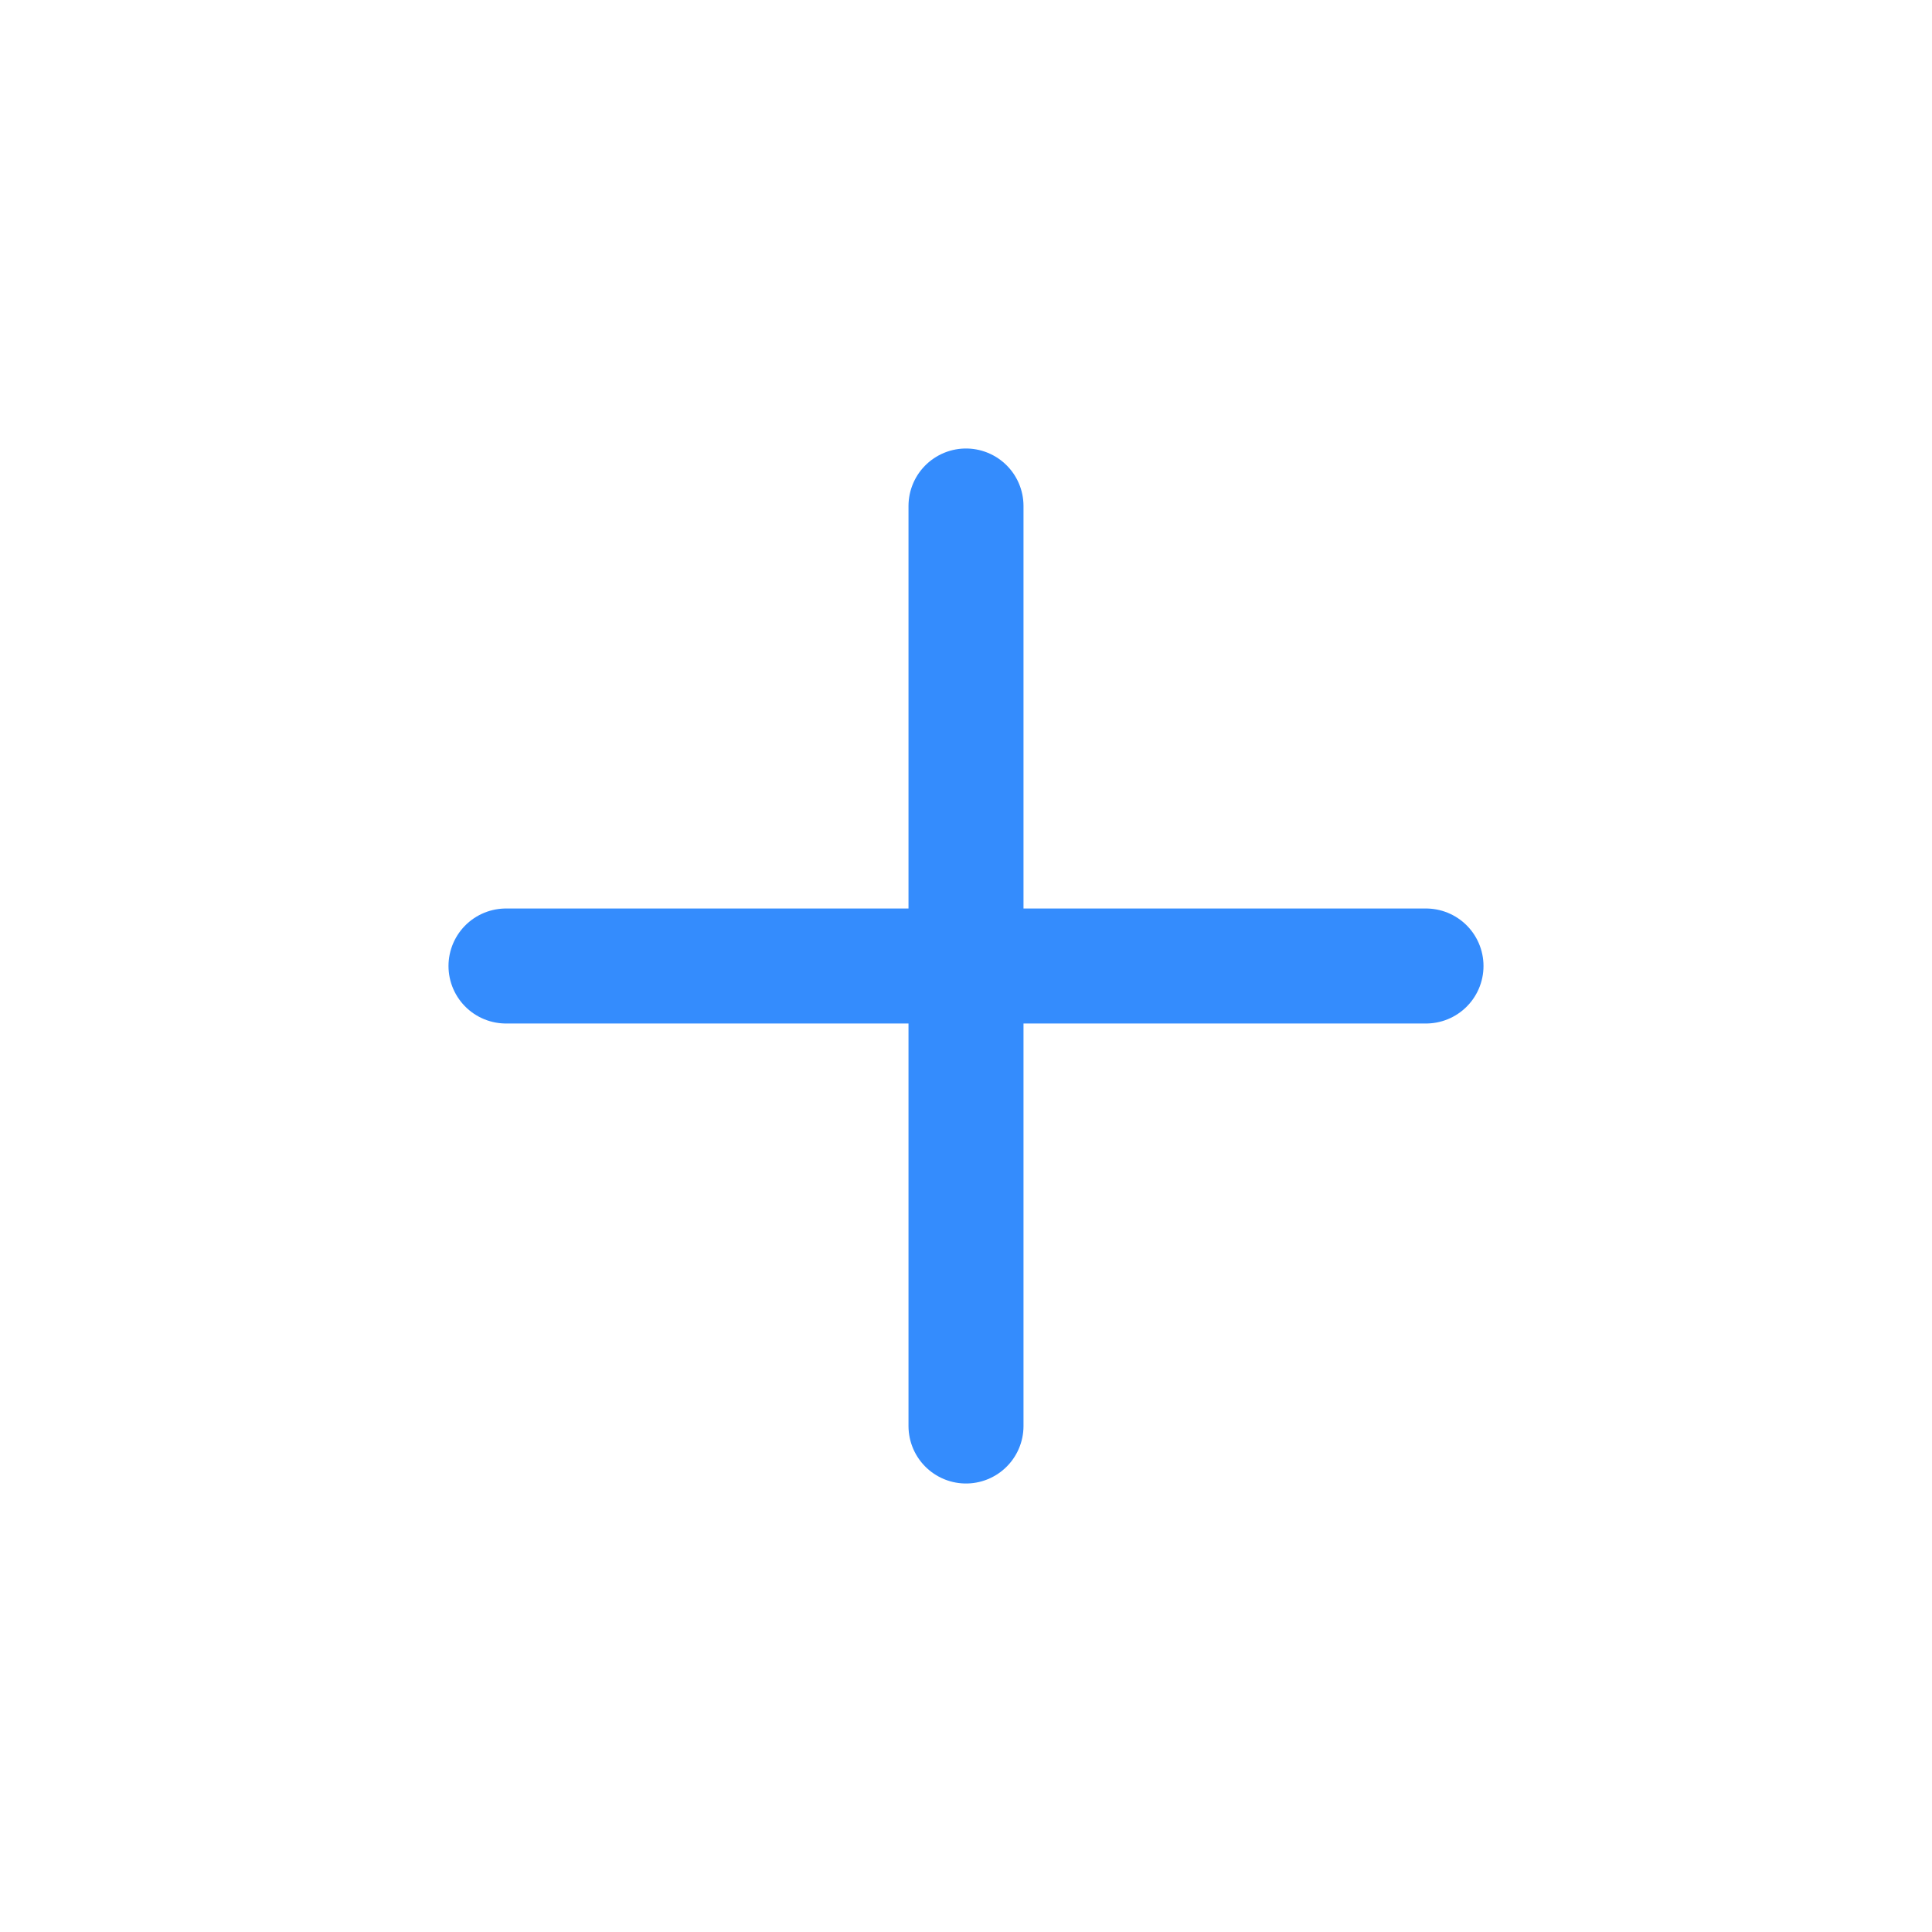
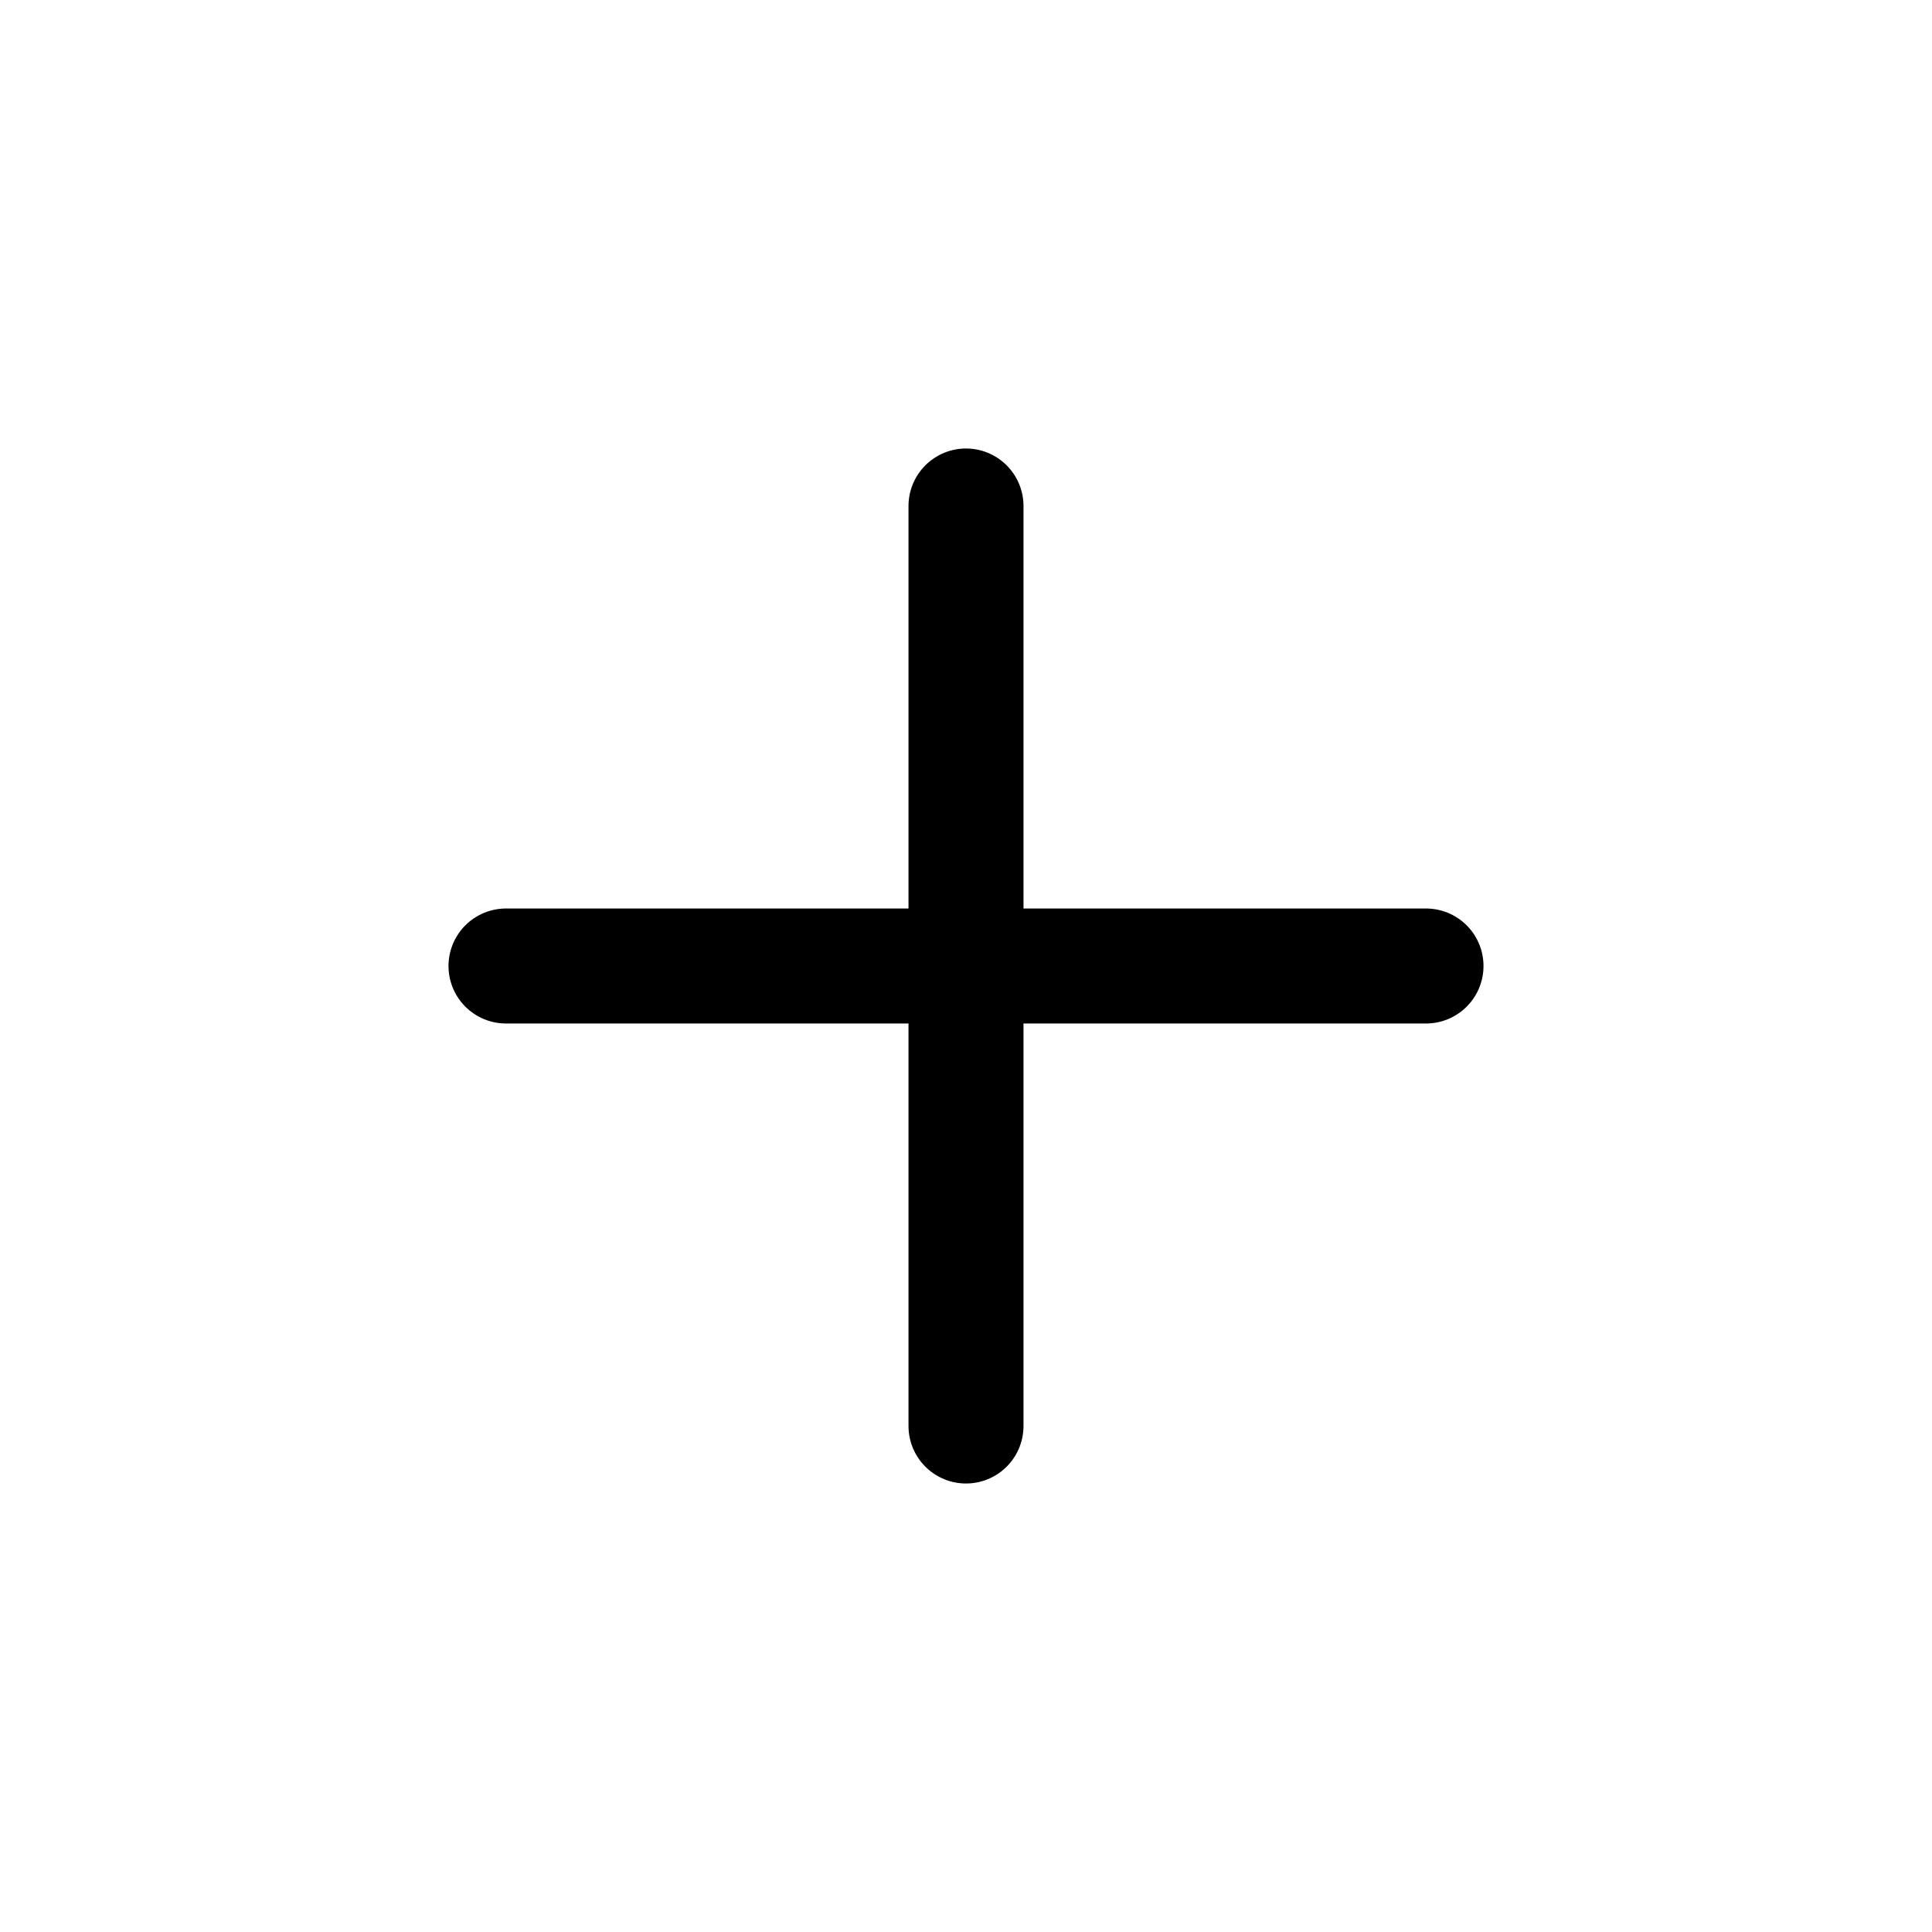
<svg xmlns="http://www.w3.org/2000/svg" width="21" height="21" viewBox="0 0 21 21">
  <g fill="none" fill-rule="evenodd">
    <path d="M0 0h21v21H0z" />
-     <g stroke="#348CFD" stroke-linecap="round" stroke-linejoin="round" stroke-width="1.25">
+     <g stroke="currentColor" stroke-linecap="round" stroke-linejoin="round" stroke-width="1.25">
      <path d="M10.5 5.5v10M15.5 10.5h-10" />
    </g>
  </g>
</svg>
